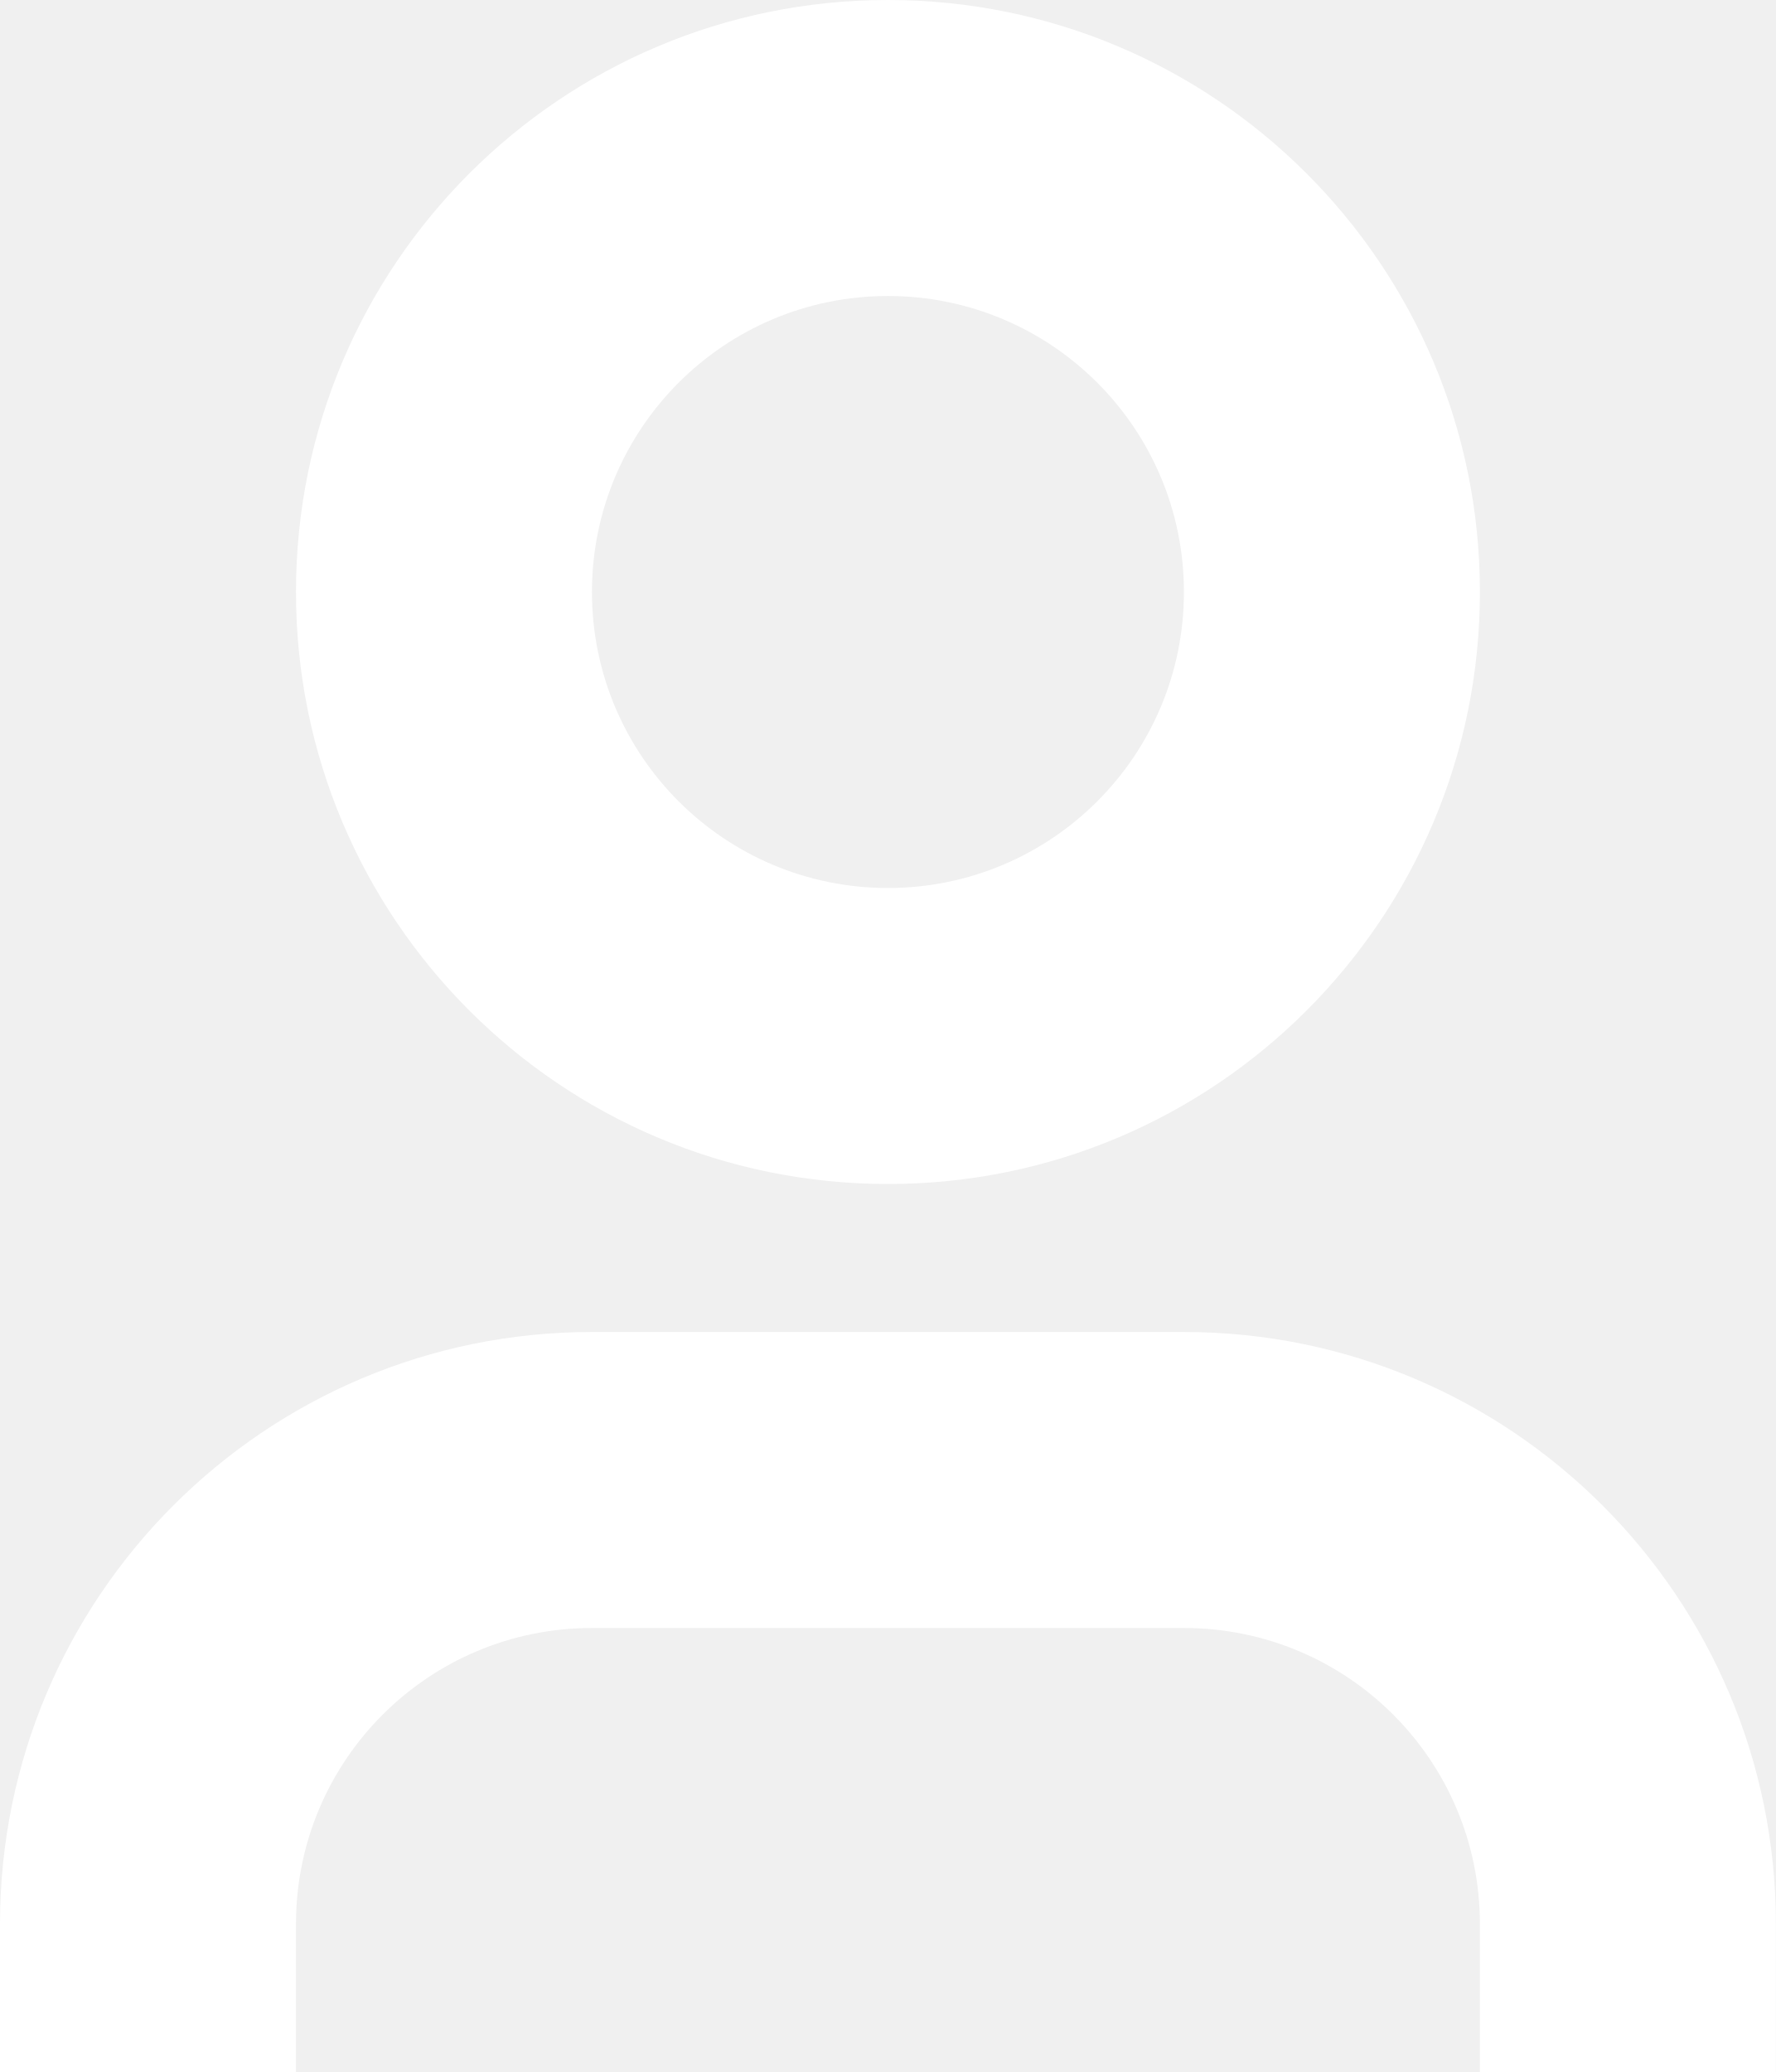
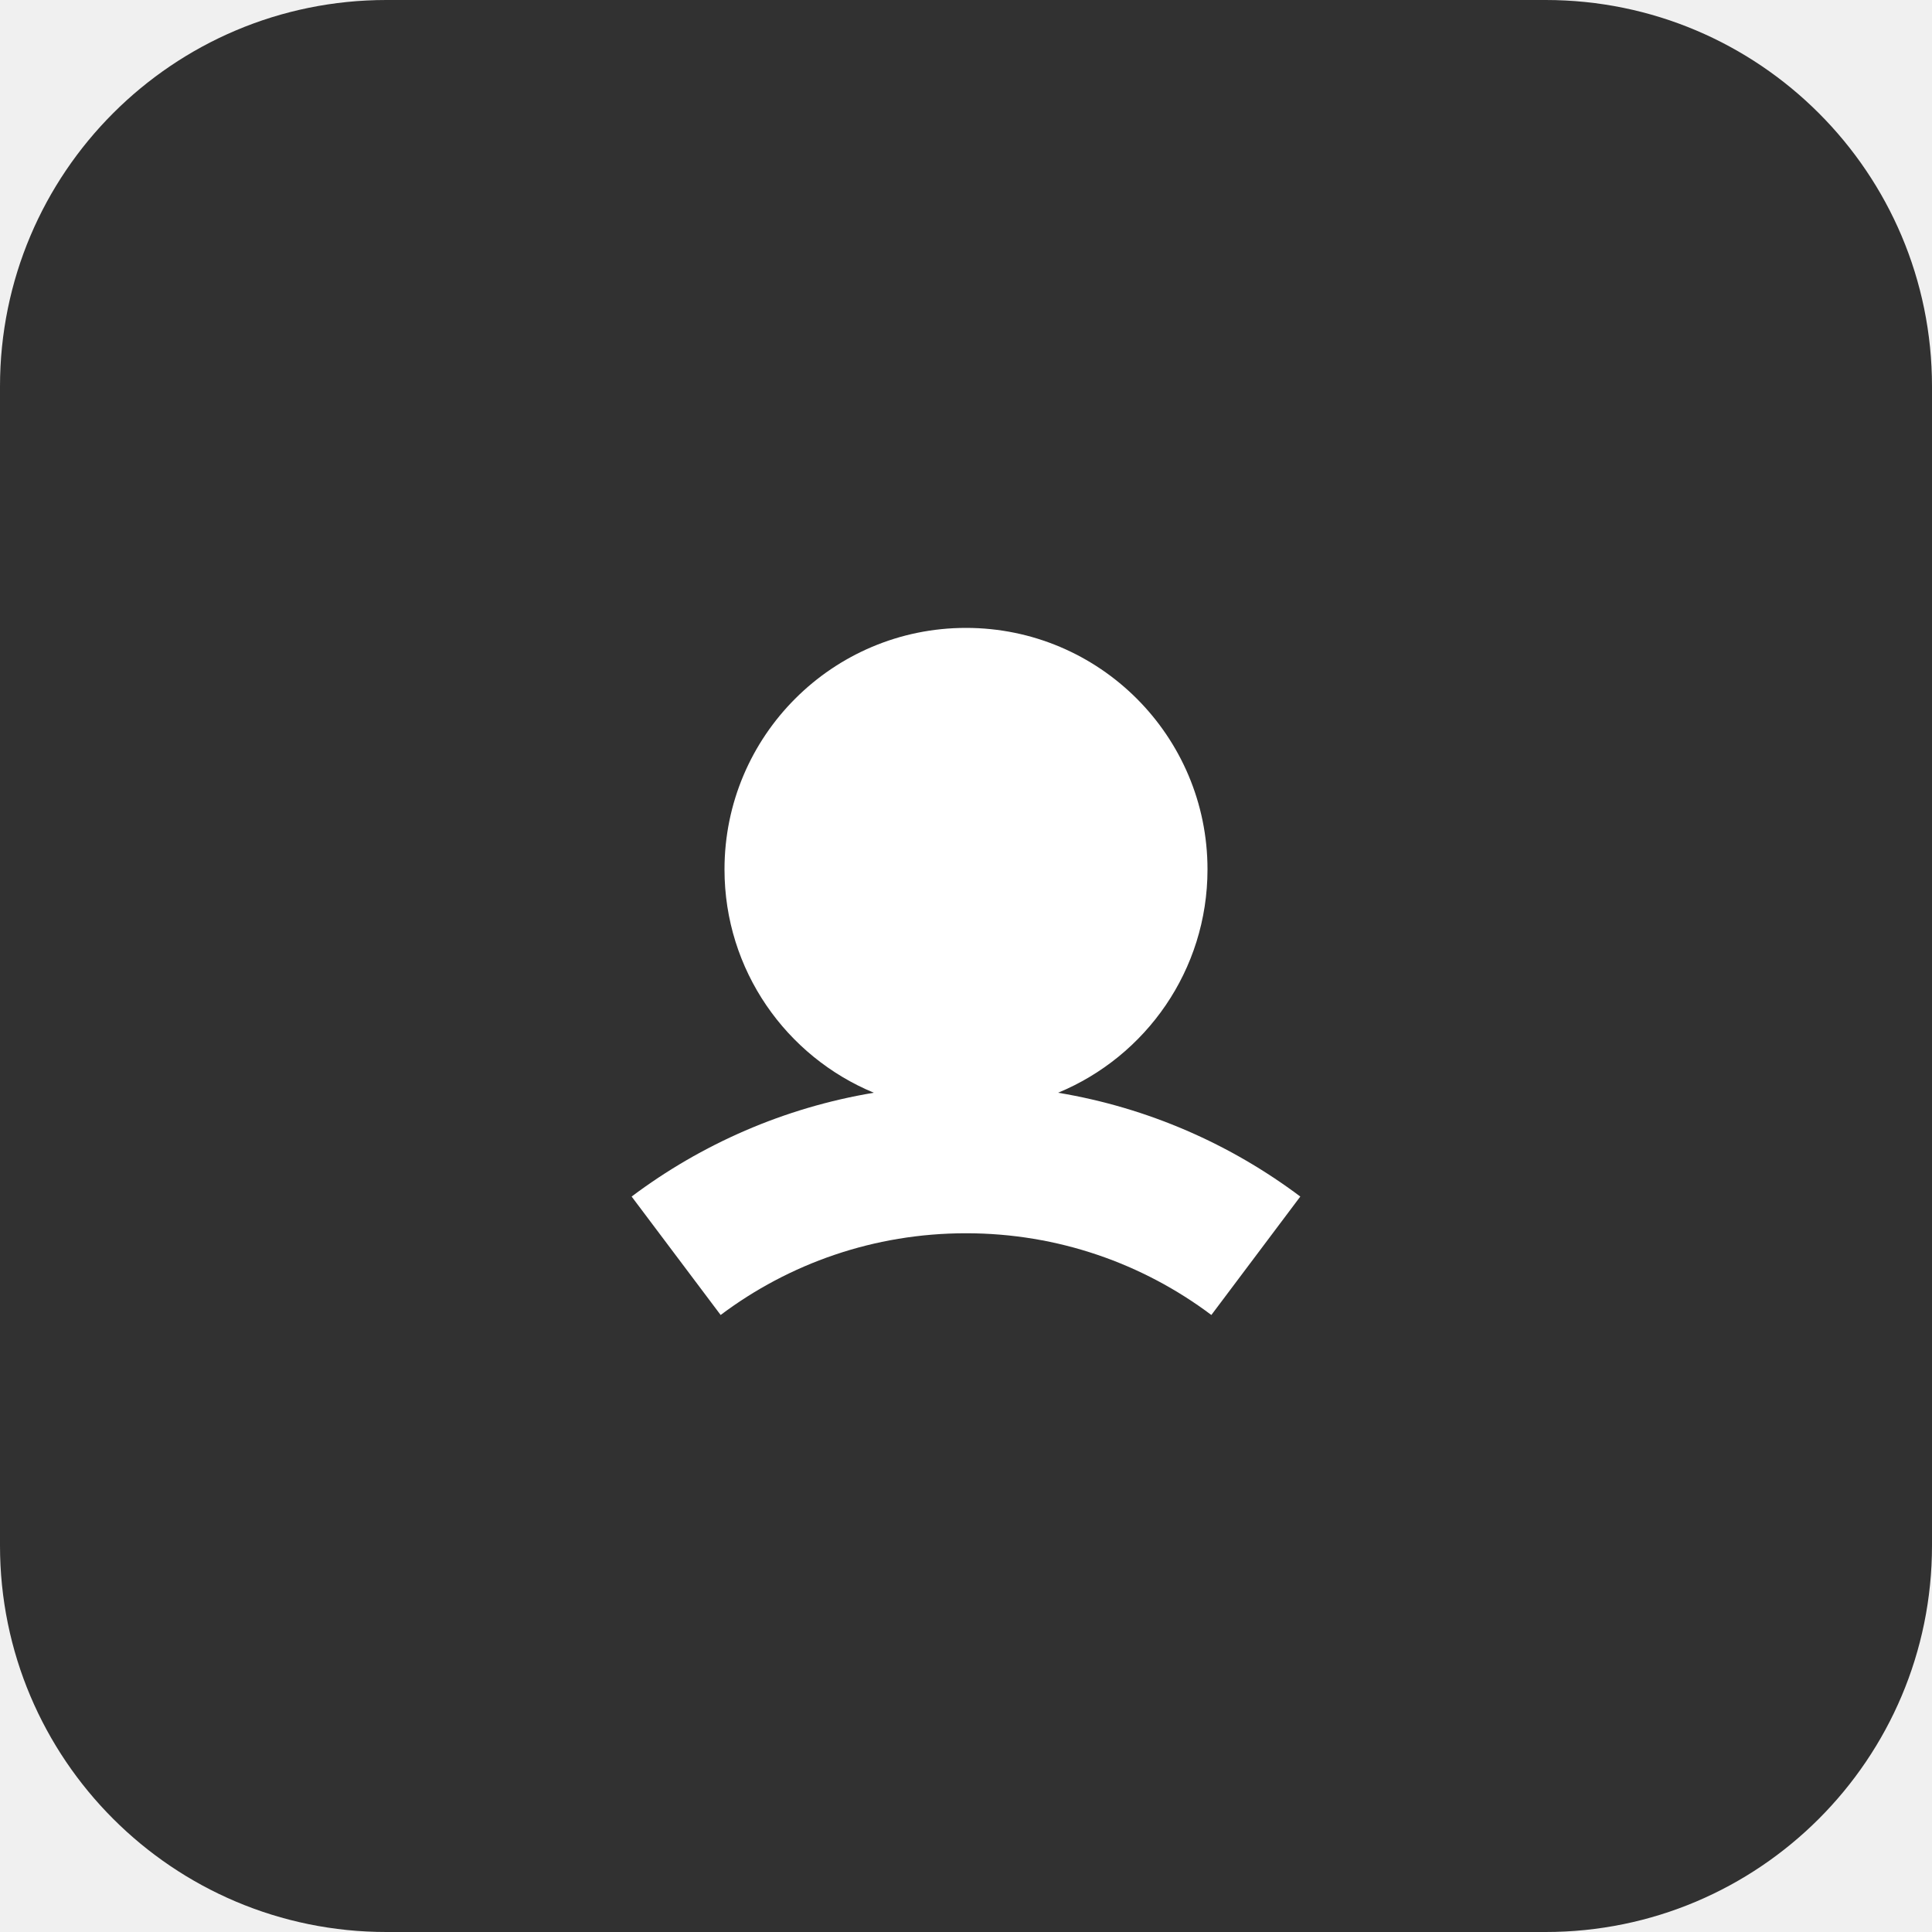
- <svg xmlns="http://www.w3.org/2000/svg" width="12" height="14" viewBox="0 0 12 14" fill="none">
-   <path fill-rule="evenodd" clip-rule="evenodd" d="M8 4C8 5.105 7.105 6 6 6C4.895 6 4 5.105 4 4C4 2.895 4.895 2 6 2C7.105 2 8 2.895 8 4ZM10 4C10 6.209 8.209 8 6 8C3.791 8 2 6.209 2 4C2 1.791 3.791 0 6 0C8.209 0 10 1.791 10 4ZM4 9C1.791 9 0 10.791 0 13V14H2V13C2 11.895 2.895 11 4 11H8C9.105 11 10 11.895 10 13V14H12V13C12 10.791 10.209 9 8 9H4Z" fill="white" />
+ <svg xmlns="http://www.w3.org/2000/svg" width="30" height="30" viewBox="0 0 30 30" fill="none">
+   <path d="M0 6C0 2.686 2.686 0 6 0H24C27.314 0 30 2.686 30 6V24C30 27.314 27.314 30 24 30H6C2.686 30 0 27.314 0 24V6Z" fill="#313131" />
+   <path fill-rule="evenodd" clip-rule="evenodd" d="M16.43 16.968C17.792 16.405 18.75 15.065 18.75 13.5C18.75 11.429 17.071 9.75 15 9.75C12.929 9.75 11.25 11.429 11.25 13.5C11.25 15.065 12.208 16.405 13.569 16.968C12.175 17.2 10.892 17.766 9.808 18.58L11.19 20.419C12.251 19.622 13.569 19.15 15 19.15C16.431 19.15 17.748 19.622 18.81 20.419L20.191 18.58C19.107 17.766 17.825 17.2 16.43 16.968Z" fill="white" />
</svg>
